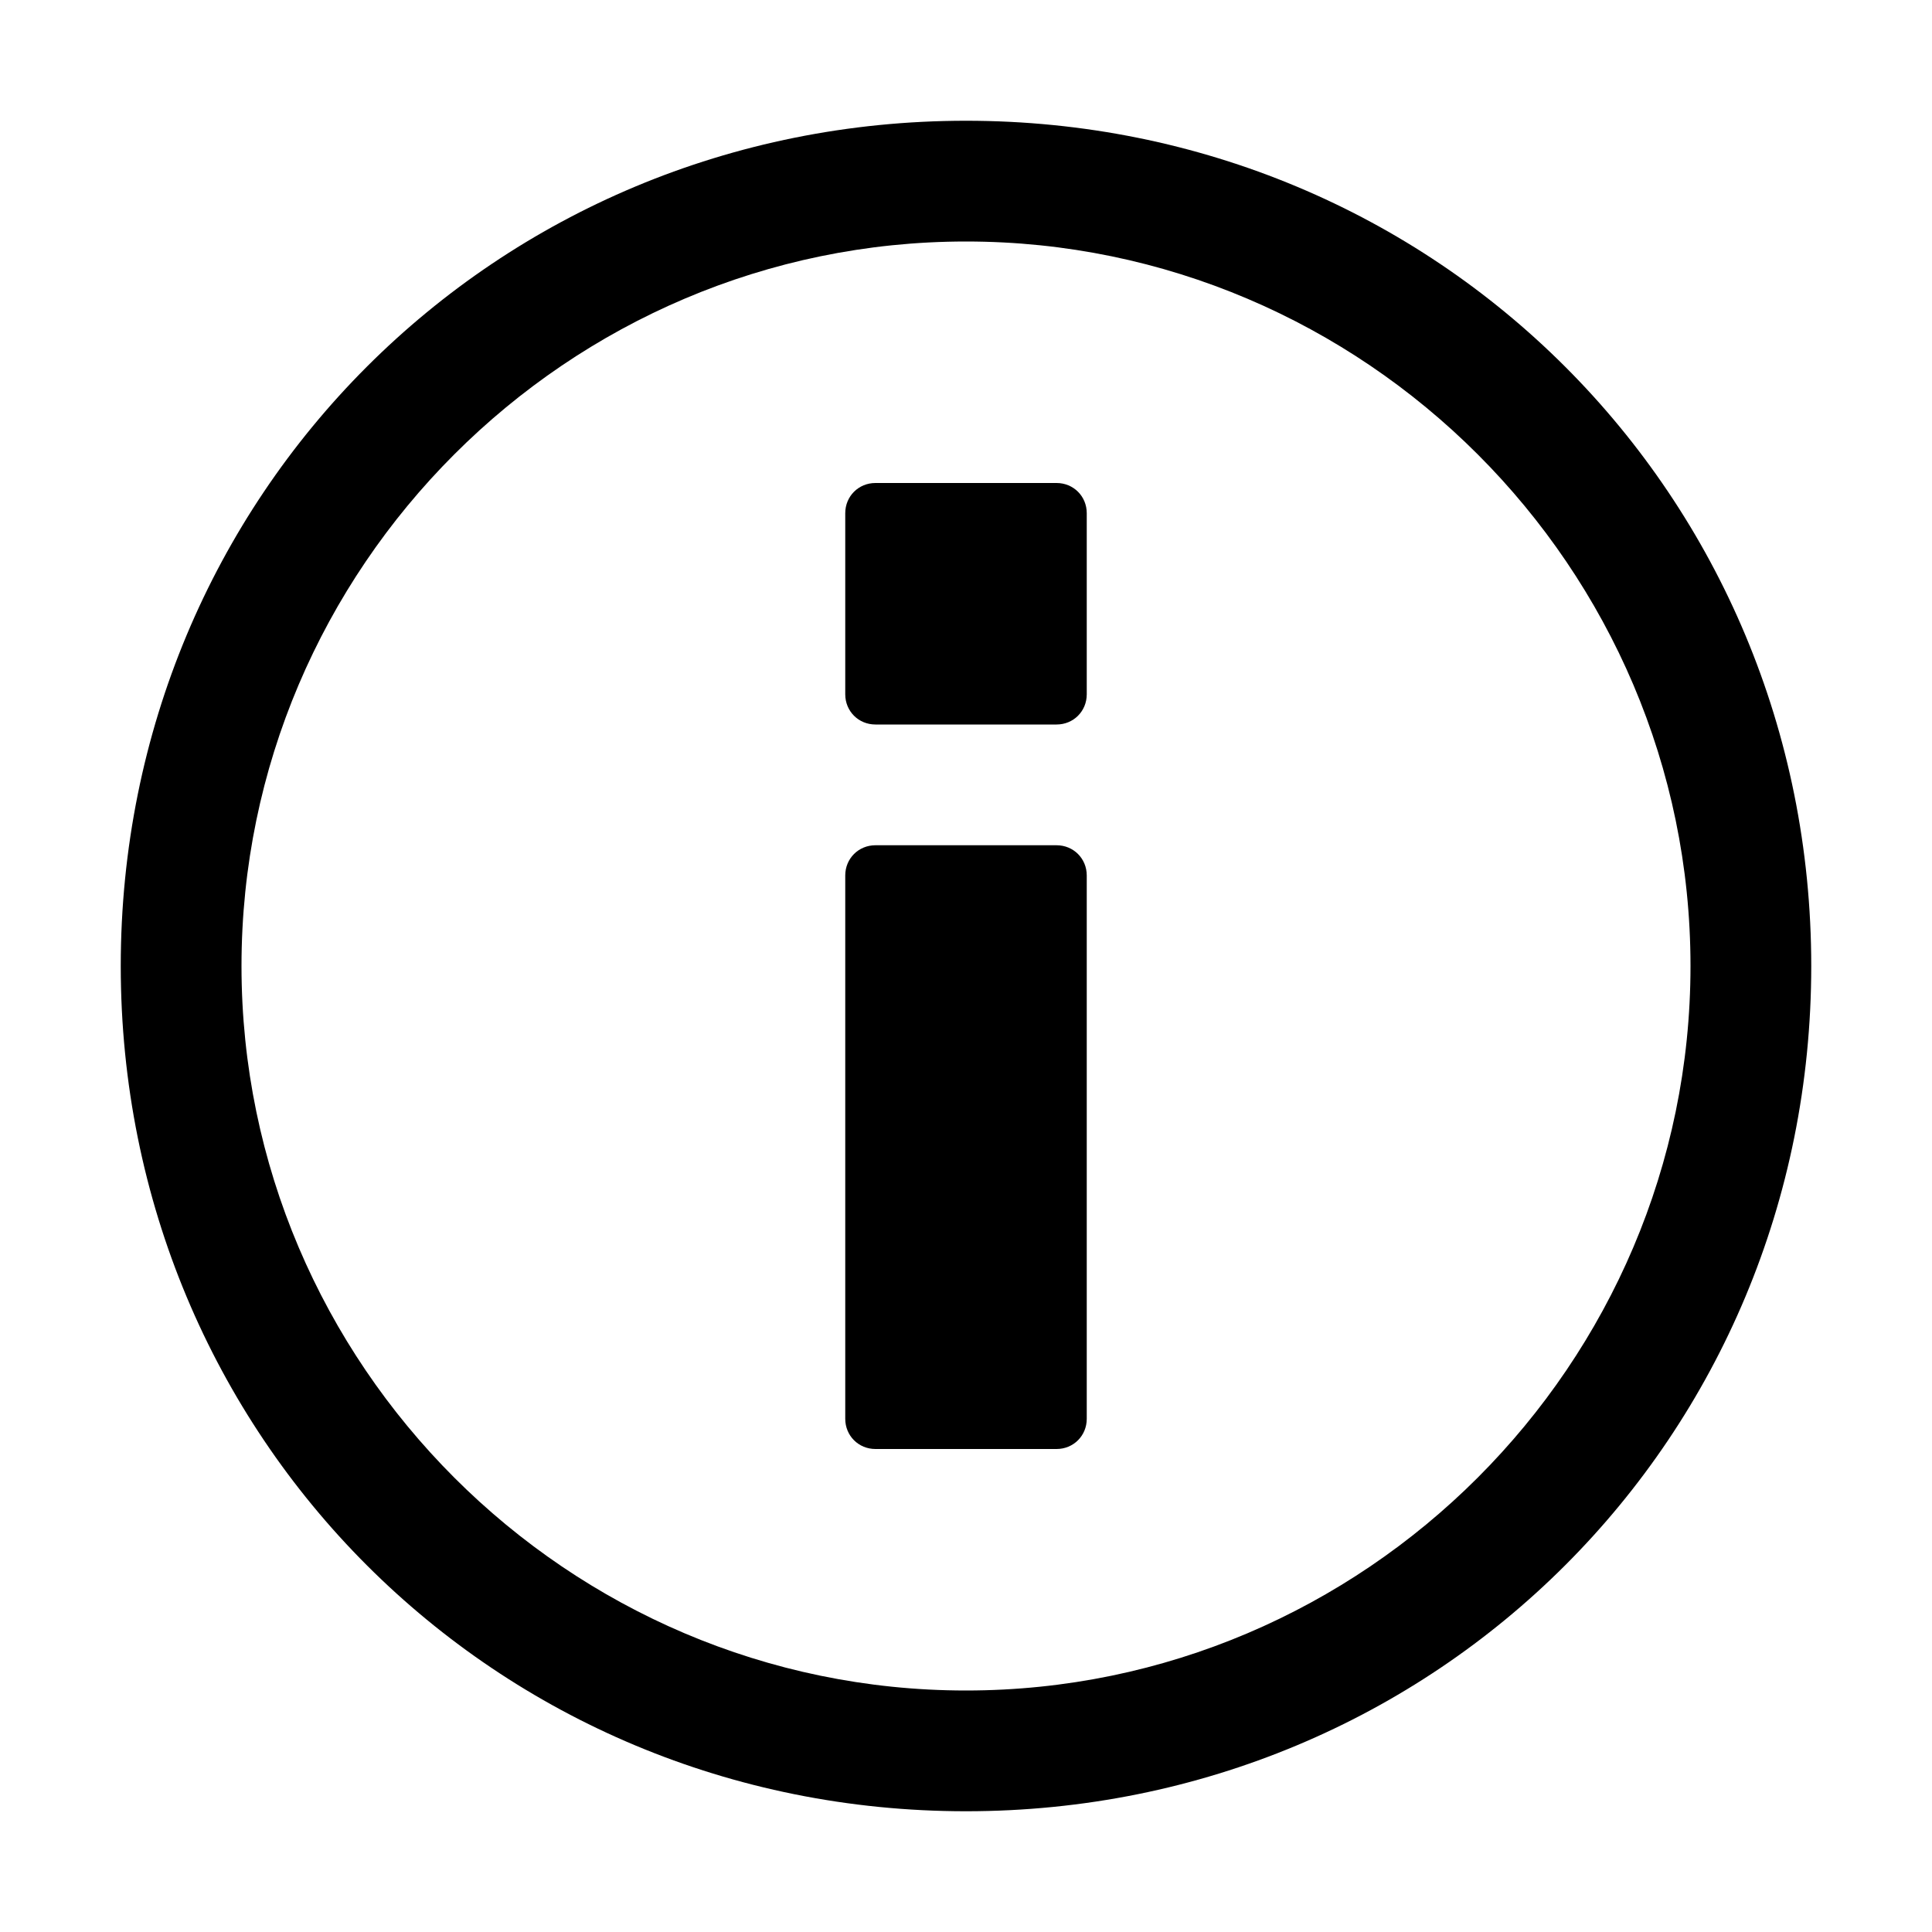
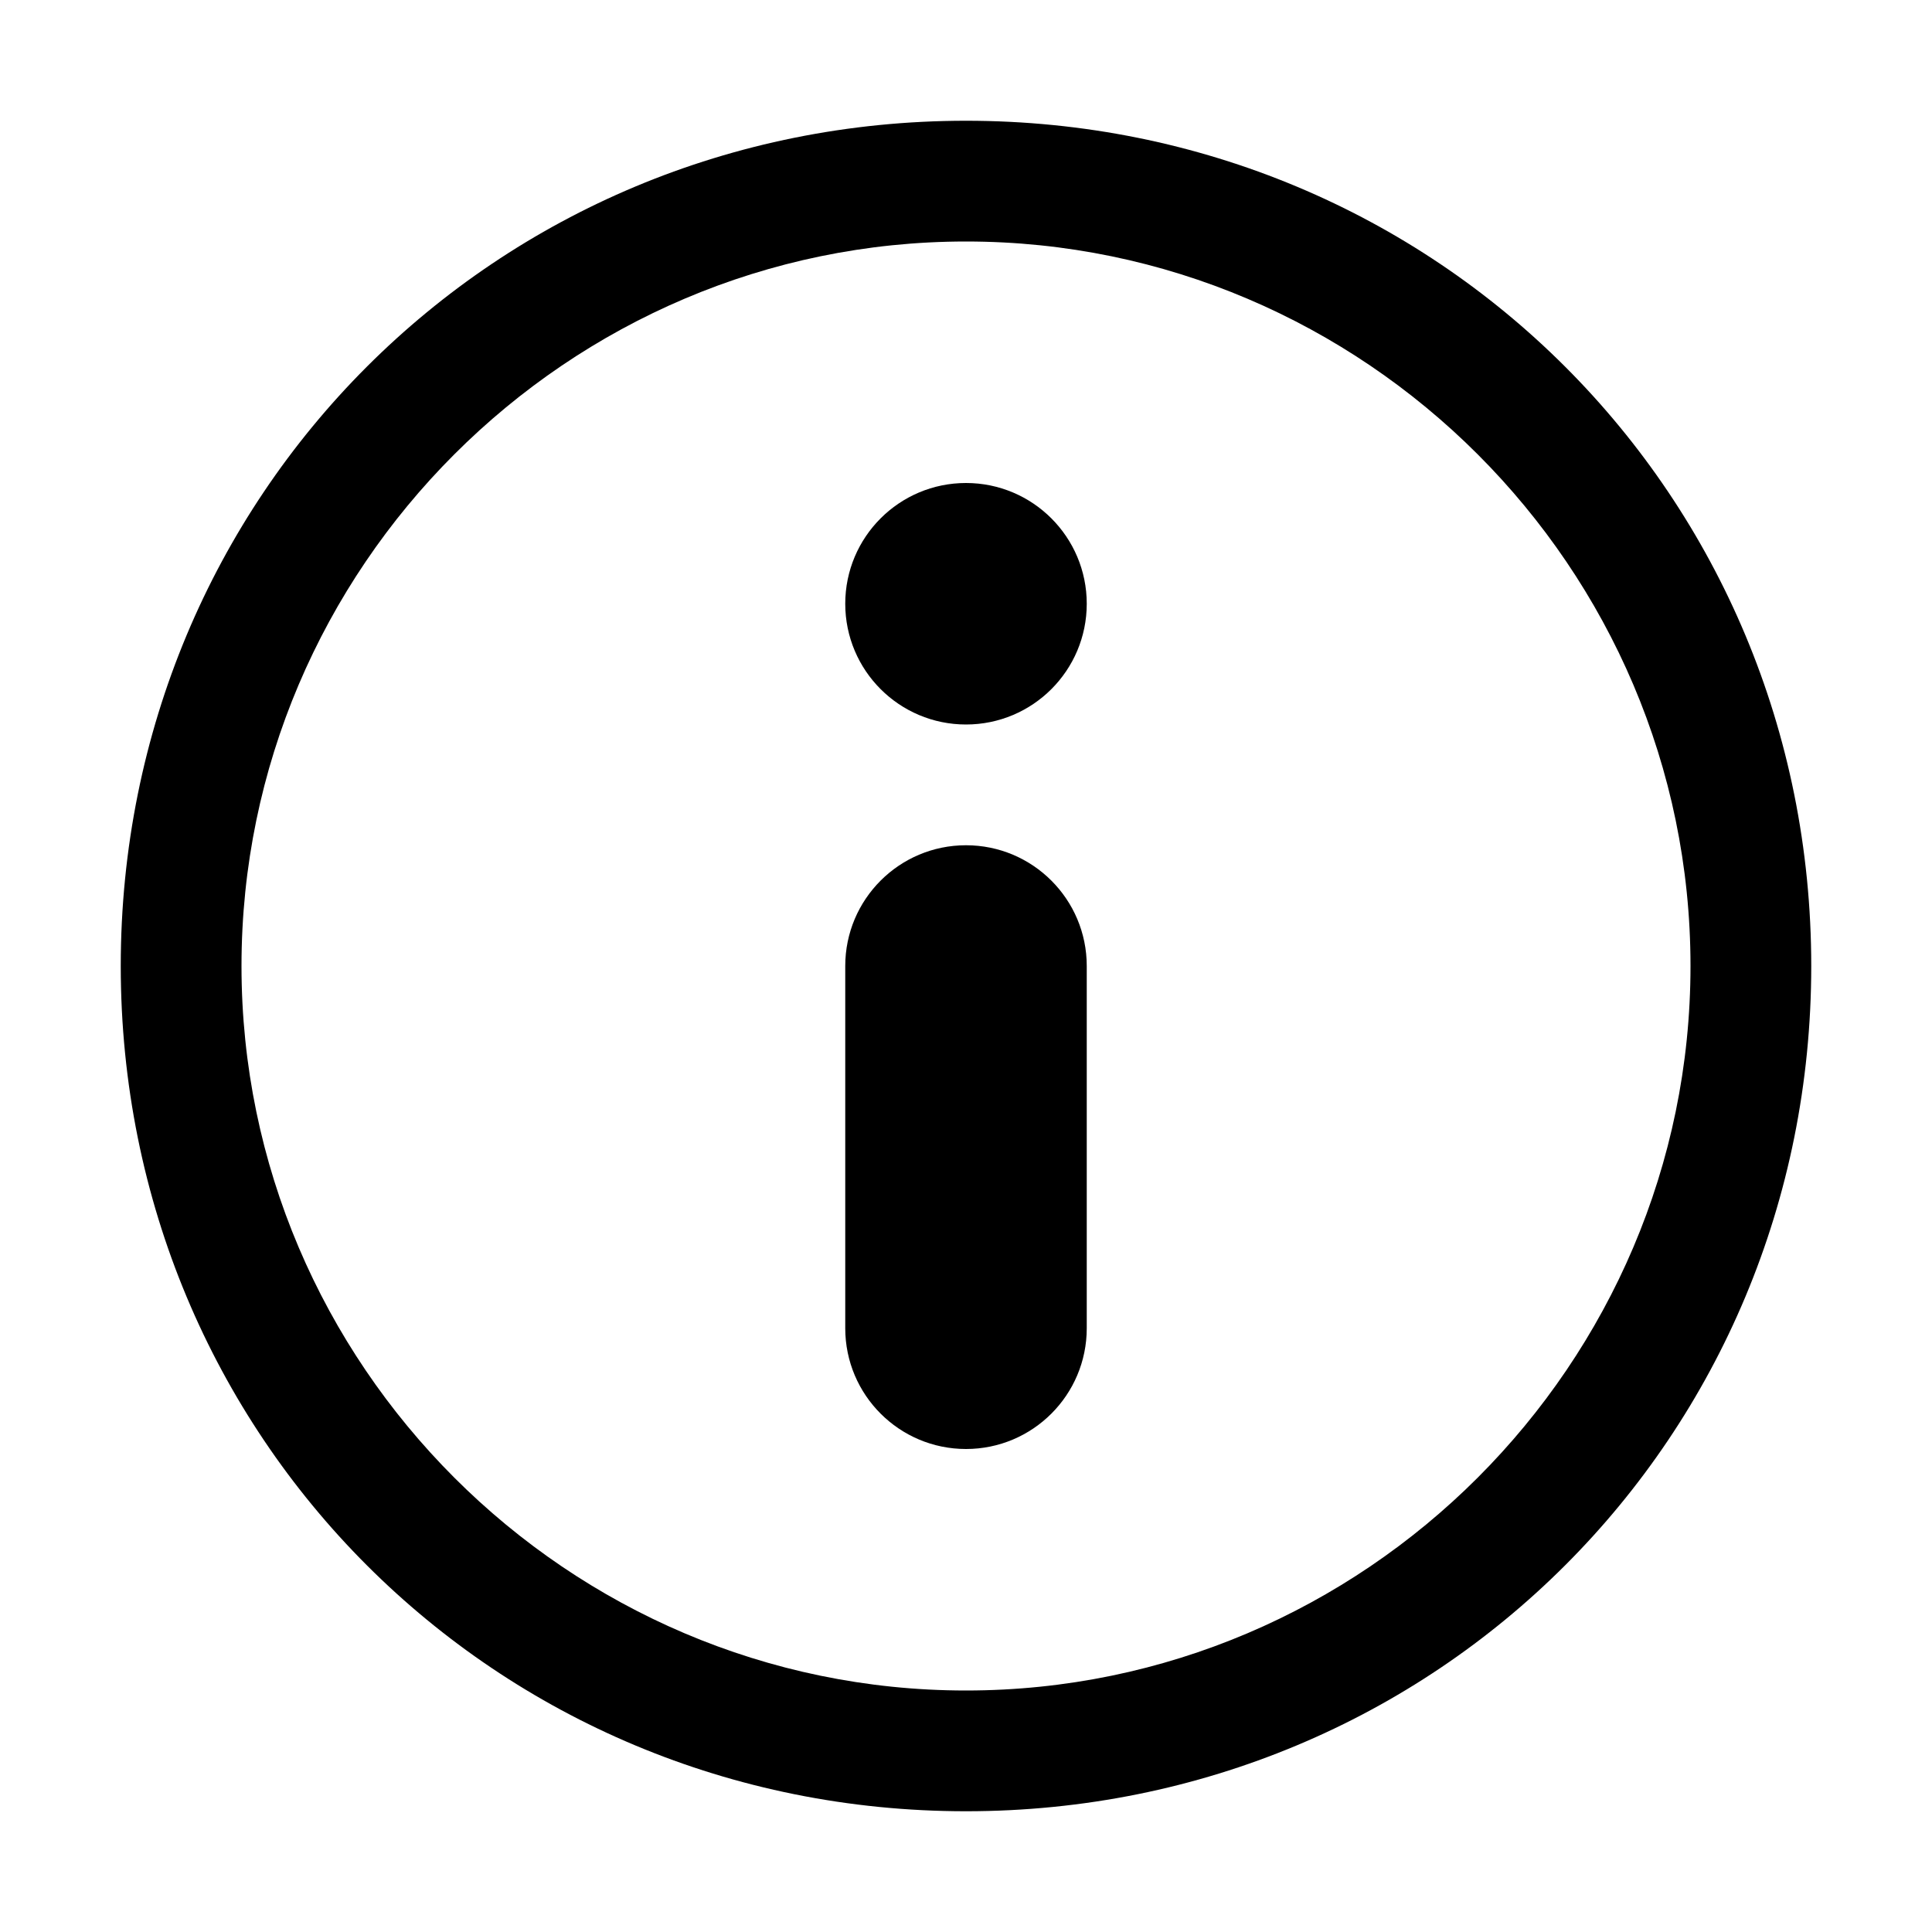
<svg xmlns="http://www.w3.org/2000/svg" viewBox="0 0 16 16">
  <g class="icon-color">
    <path d="M8 2c3.3 0 6 2.7 6 6s-2.7 6-6 6-6-2.7-6-6 2.7-6 6-6m0-1C4.1 1 1 4.1 1 8s3.1 7 7 7 7-3.1 7-7-3.1-7-7-7z" />
-     <path d="M7 4.25c0-.14.11-.25.25-.25h1.5c.14 0 .25.11.25.25v1.5c0 .14-.11.25-.25.25h-1.5C7.11 6 7 5.89 7 5.75v-1.5zM7 7.25c0-.14.11-.25.25-.25h1.5c.14 0 .25.11.25.25v4.5c0 .14-.11.25-.25.25h-1.5c-.14 0-.25-.11-.25-.25v-4.5z" />
+     <path d="M7 5a1 1 0 1 1 2 0 1 1 0 1 1-2 0zM7 8a1 1 0 1 1 2 0v3a1 1 0 1 1-2 0V8z" />
  </g>
</svg>
